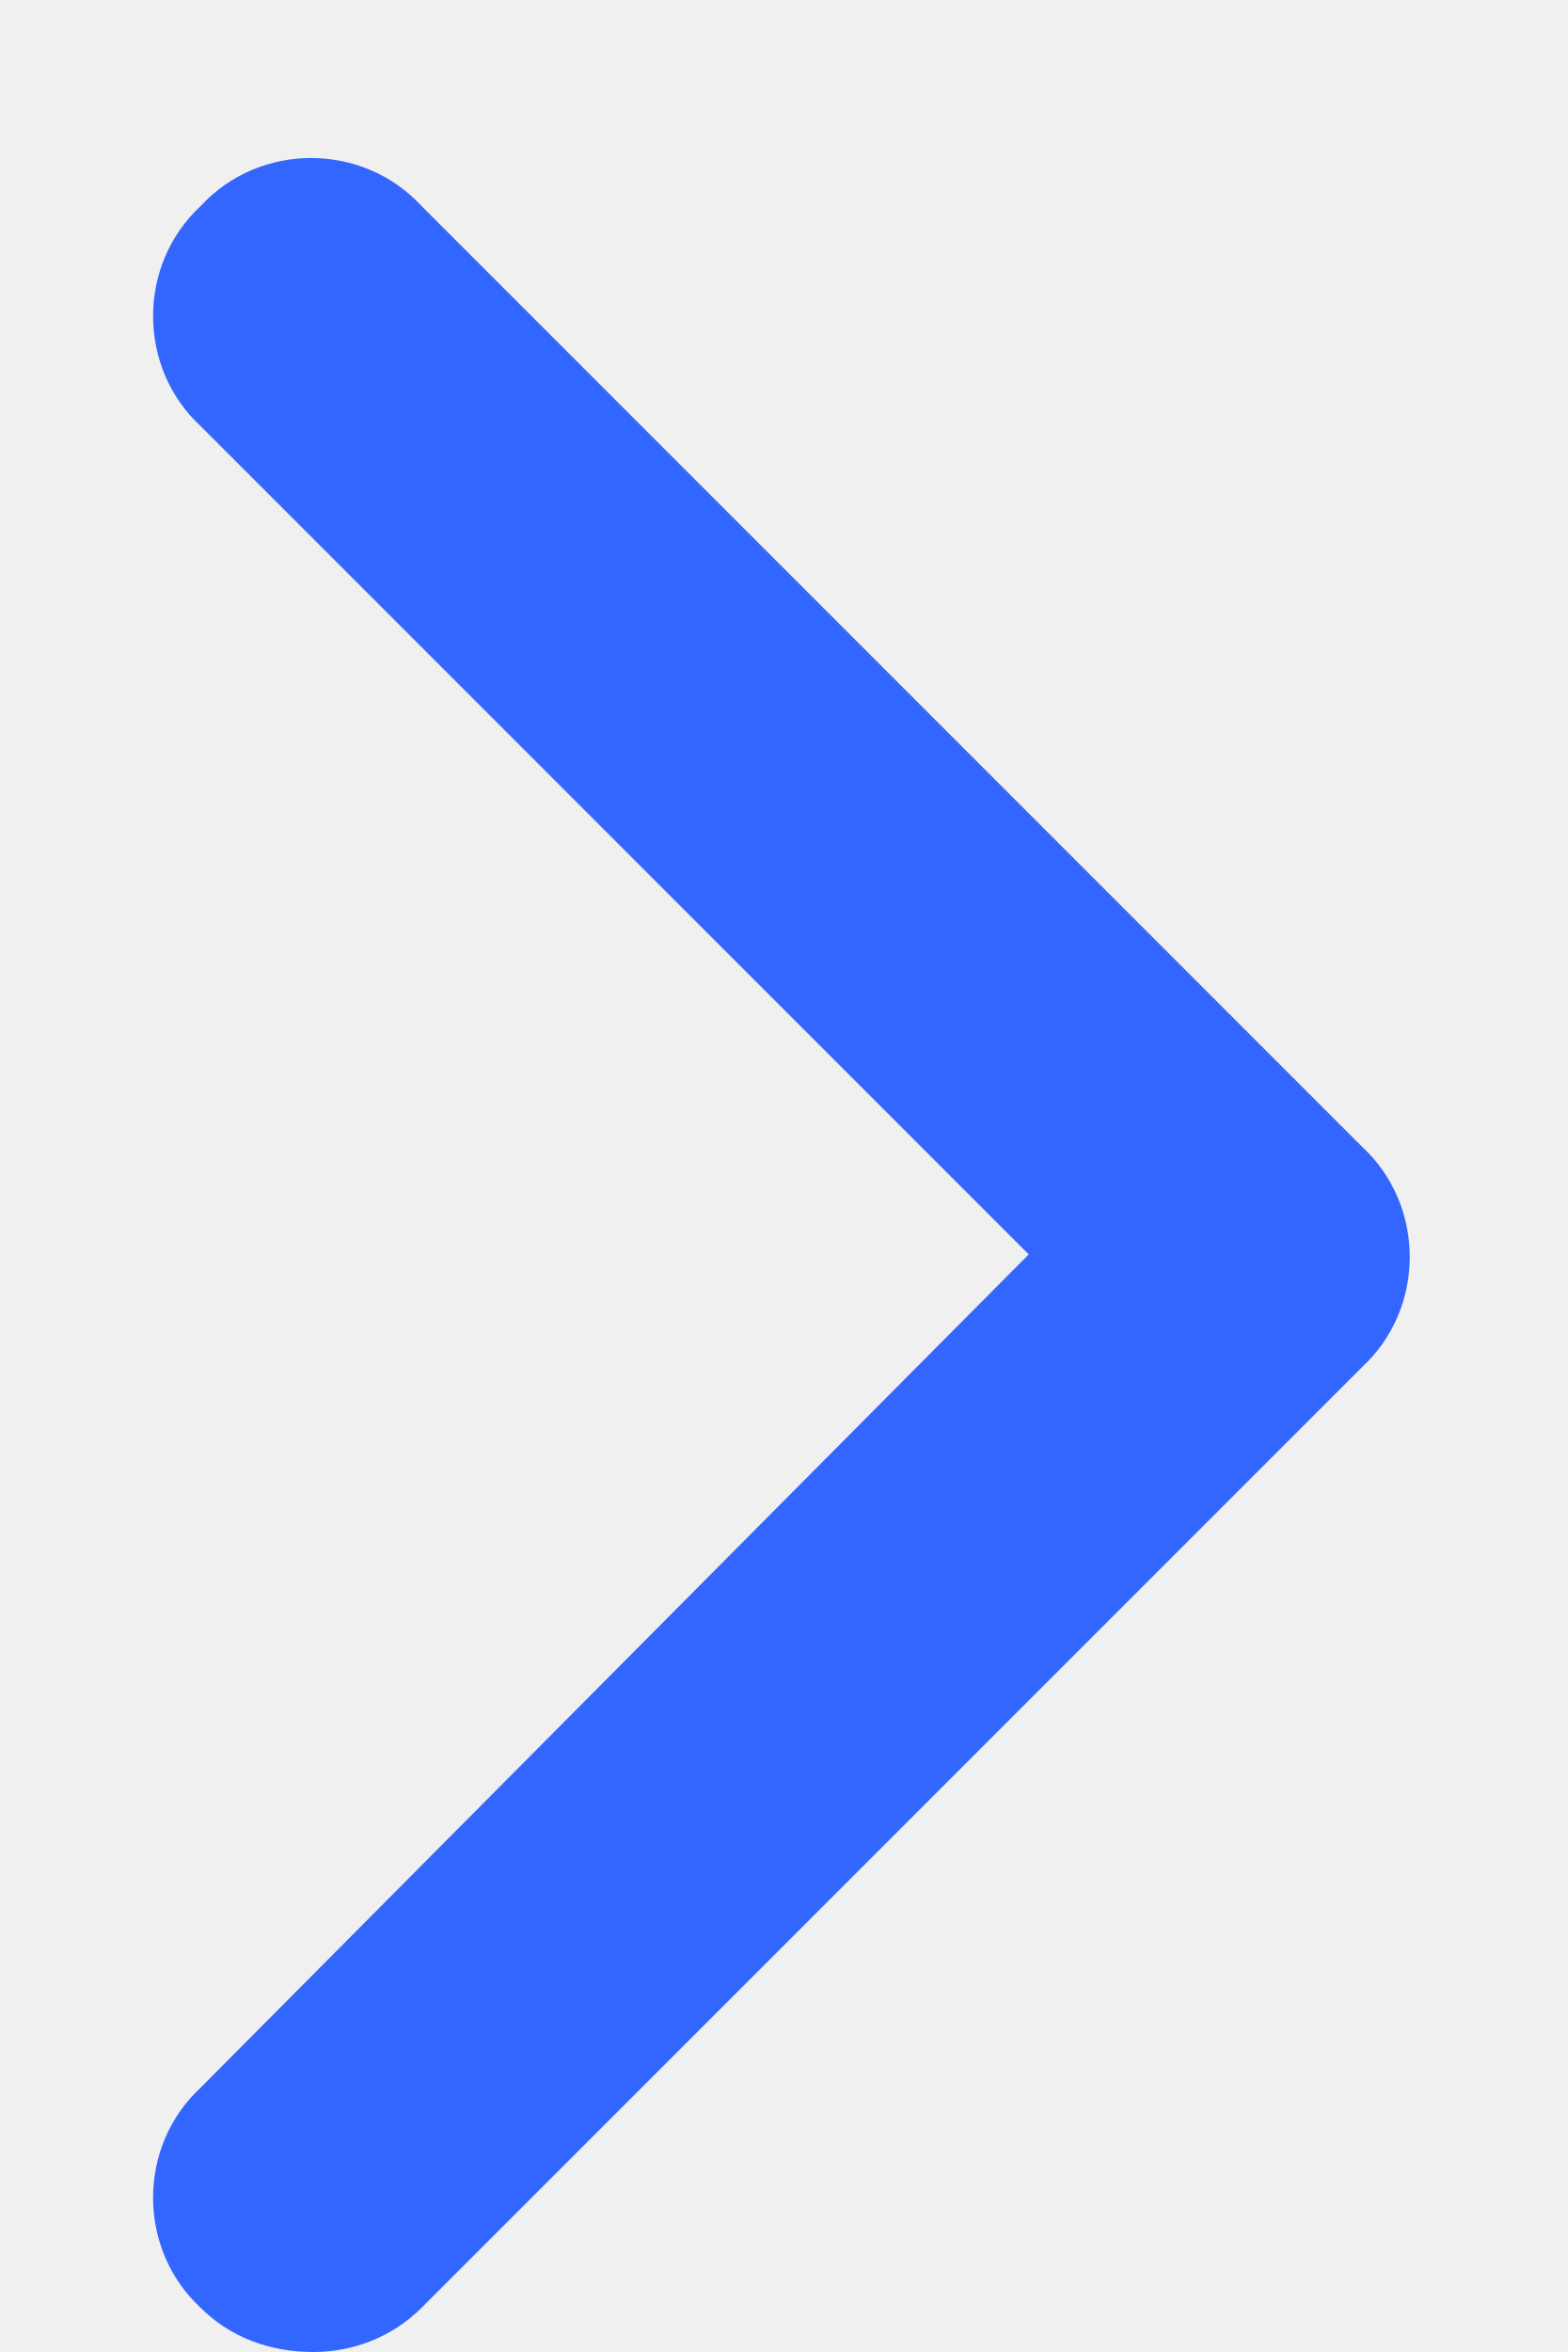
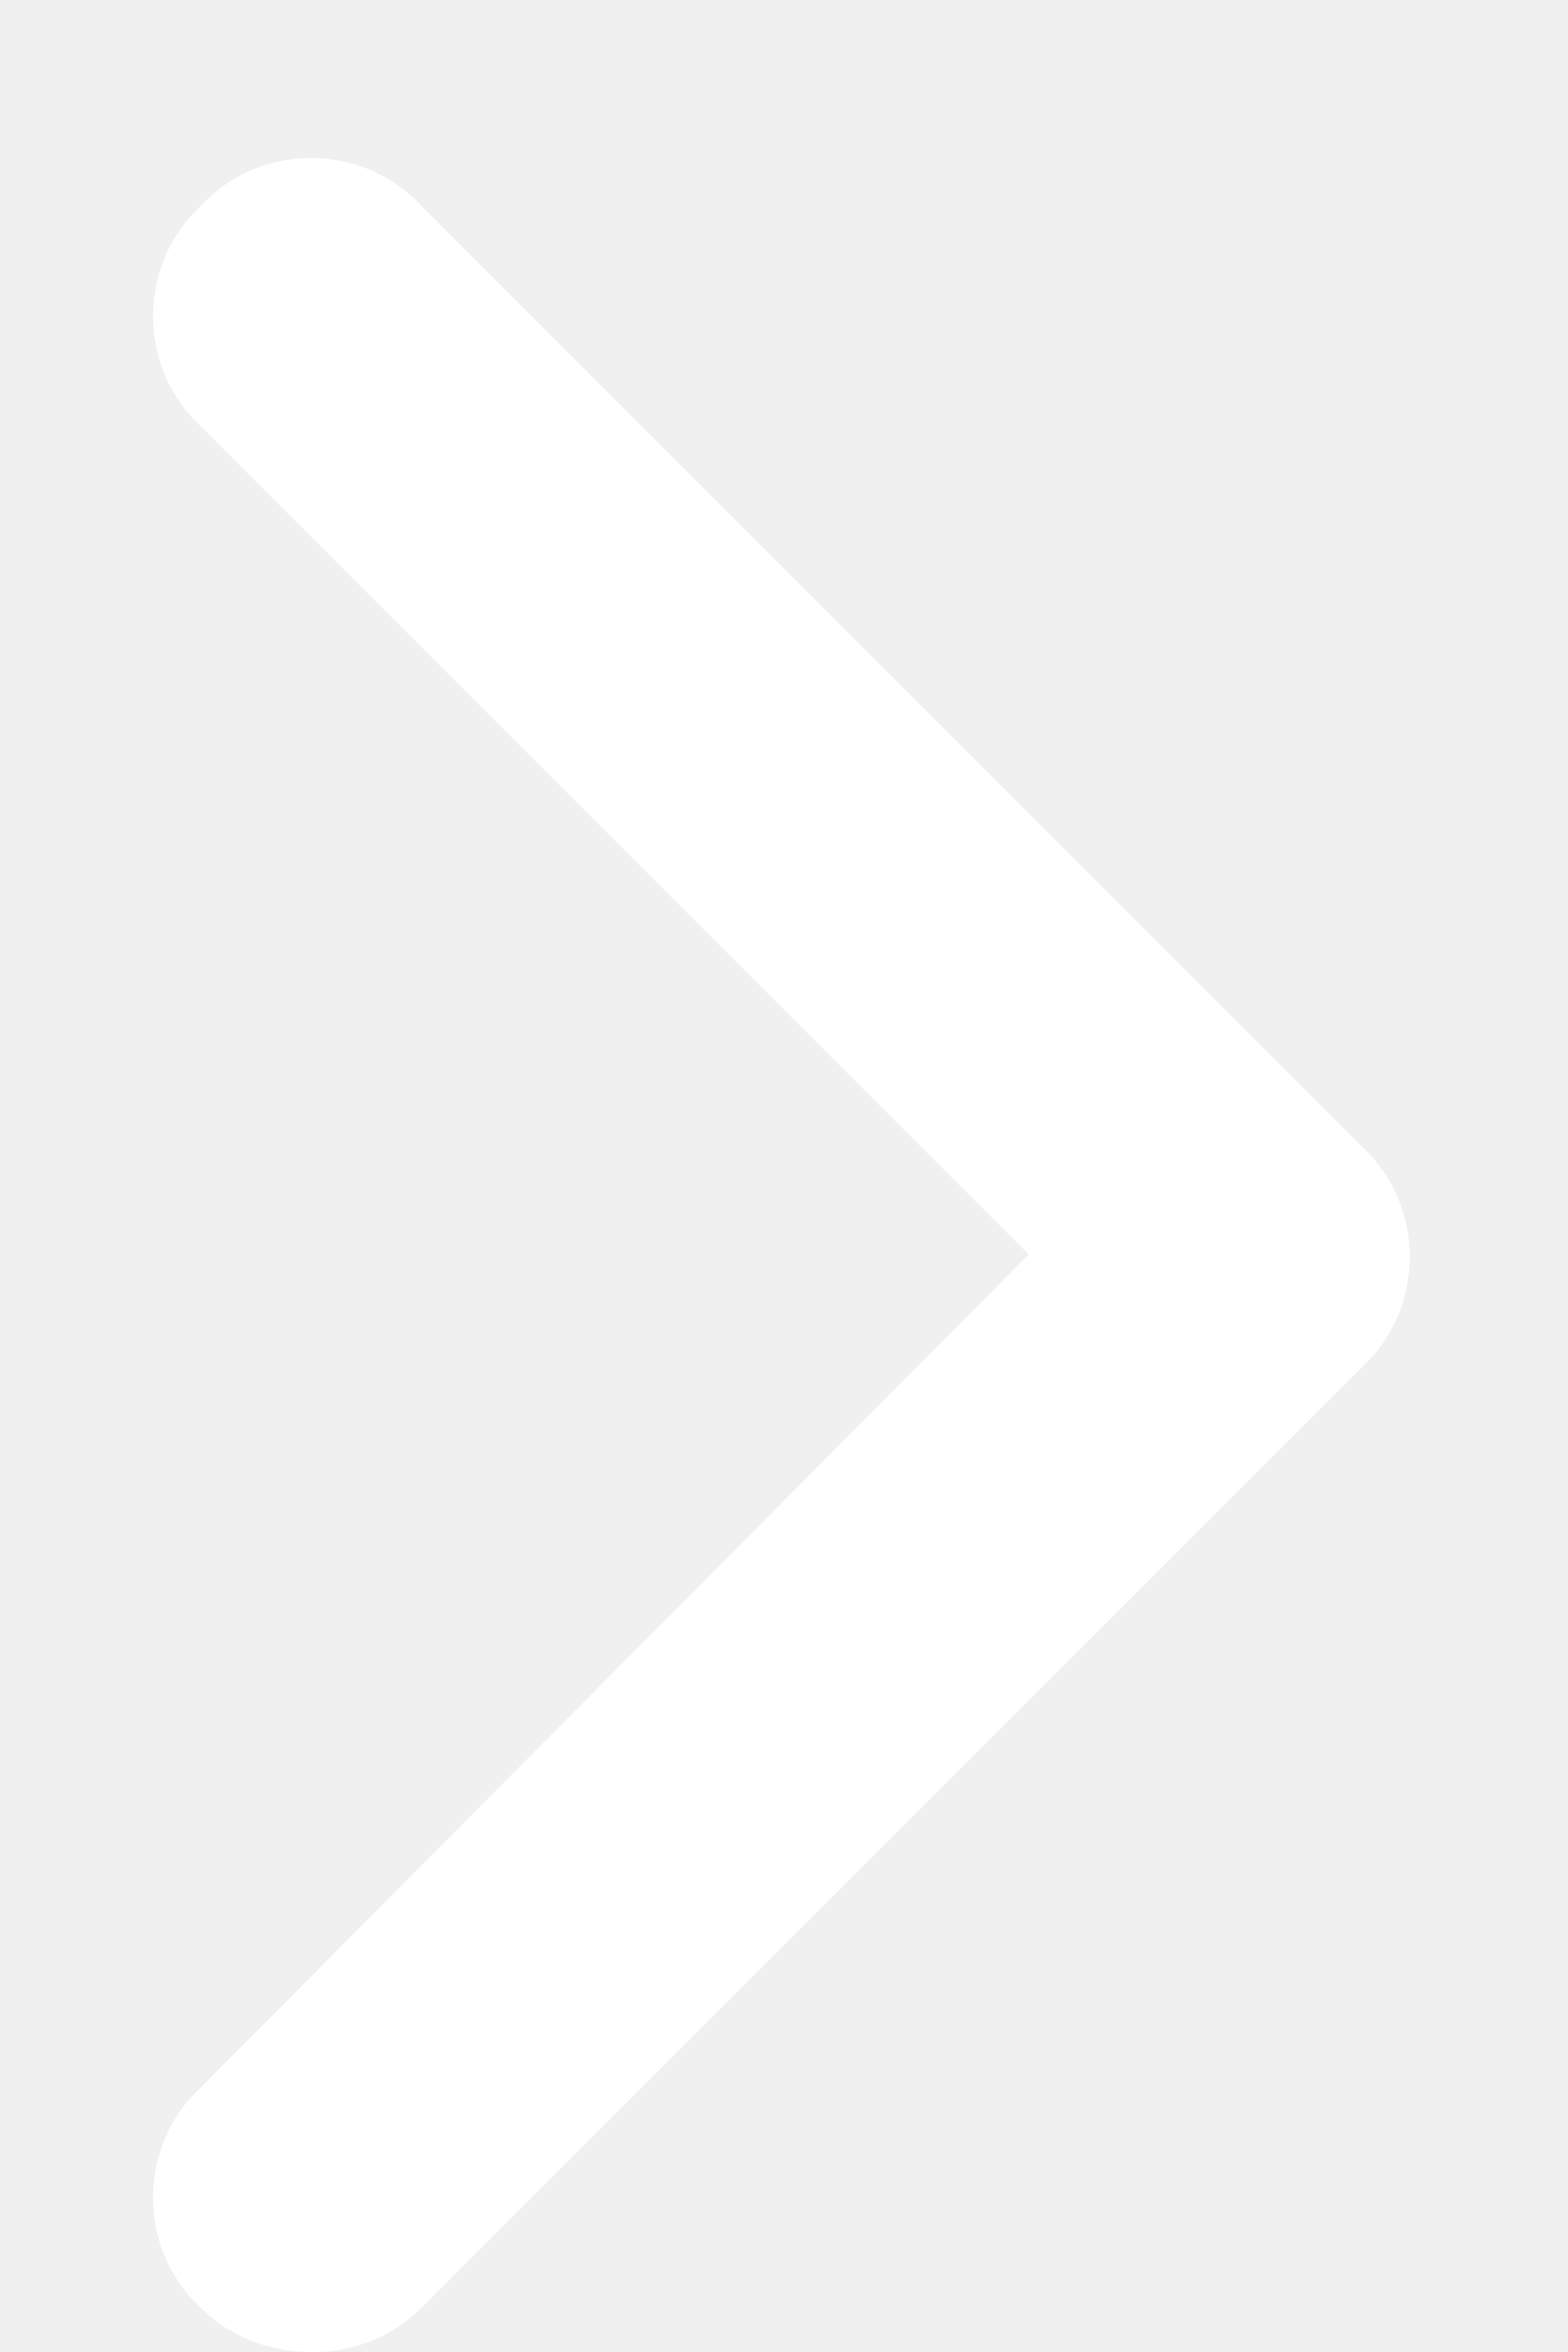
<svg xmlns="http://www.w3.org/2000/svg" width="10" height="15" viewBox="0 0 10 15" fill="none">
-   <path d="M2 15C1.719 15 1.469 14.906 1.281 14.719C0.875 14.344 0.875 13.688 1.281 13.313L6.562 8L1.281 2.719C0.875 2.344 0.875 1.688 1.281 1.313C1.656 0.906 2.312 0.906 2.688 1.313L8.688 7.313C9.094 7.688 9.094 8.344 8.688 8.719L2.688 14.719C2.5 14.906 2.25 15 2 15Z" fill="#3366FF" />
+   <path d="M2 15C1.719 15 1.469 14.906 1.281 14.719C0.875 14.344 0.875 13.688 1.281 13.313L6.562 8L1.281 2.719C0.875 2.344 0.875 1.688 1.281 1.313C1.656 0.906 2.312 0.906 2.688 1.313L8.688 7.313C9.094 7.688 9.094 8.344 8.688 8.719L2.688 14.719C2.5 14.906 2.25 15 2 15Z" fill="#FFFFFF" />
</svg>
